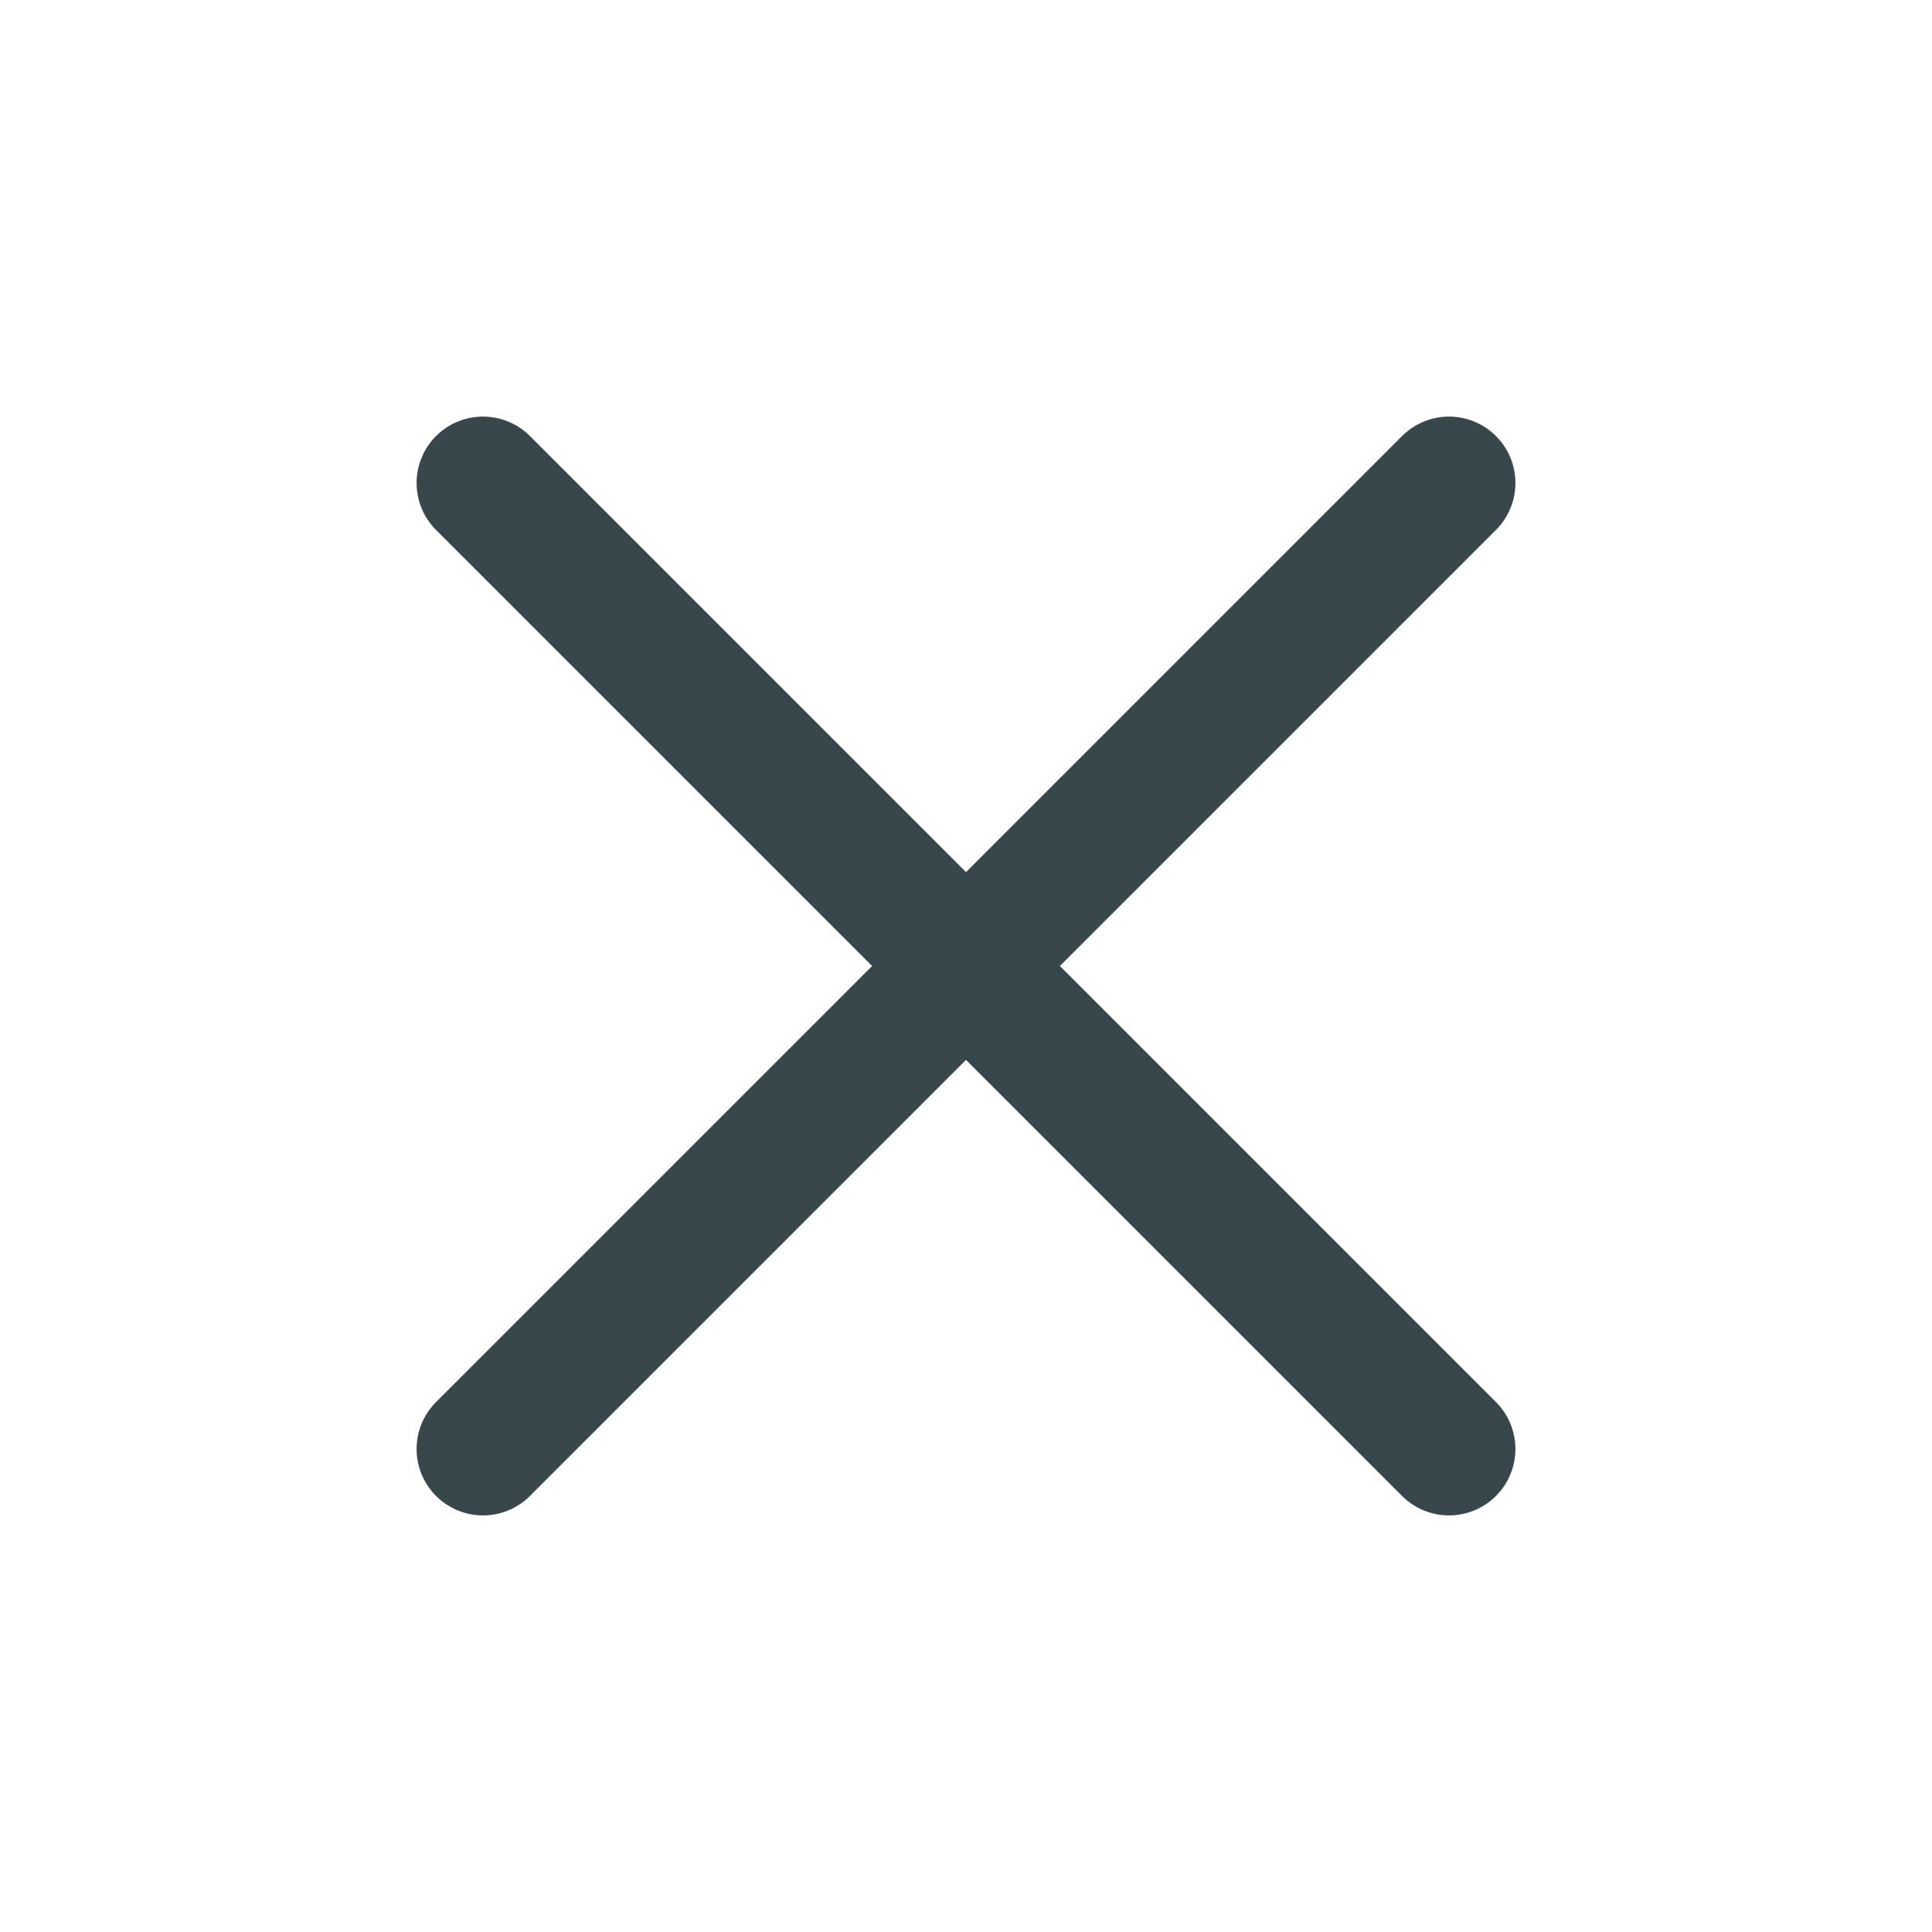
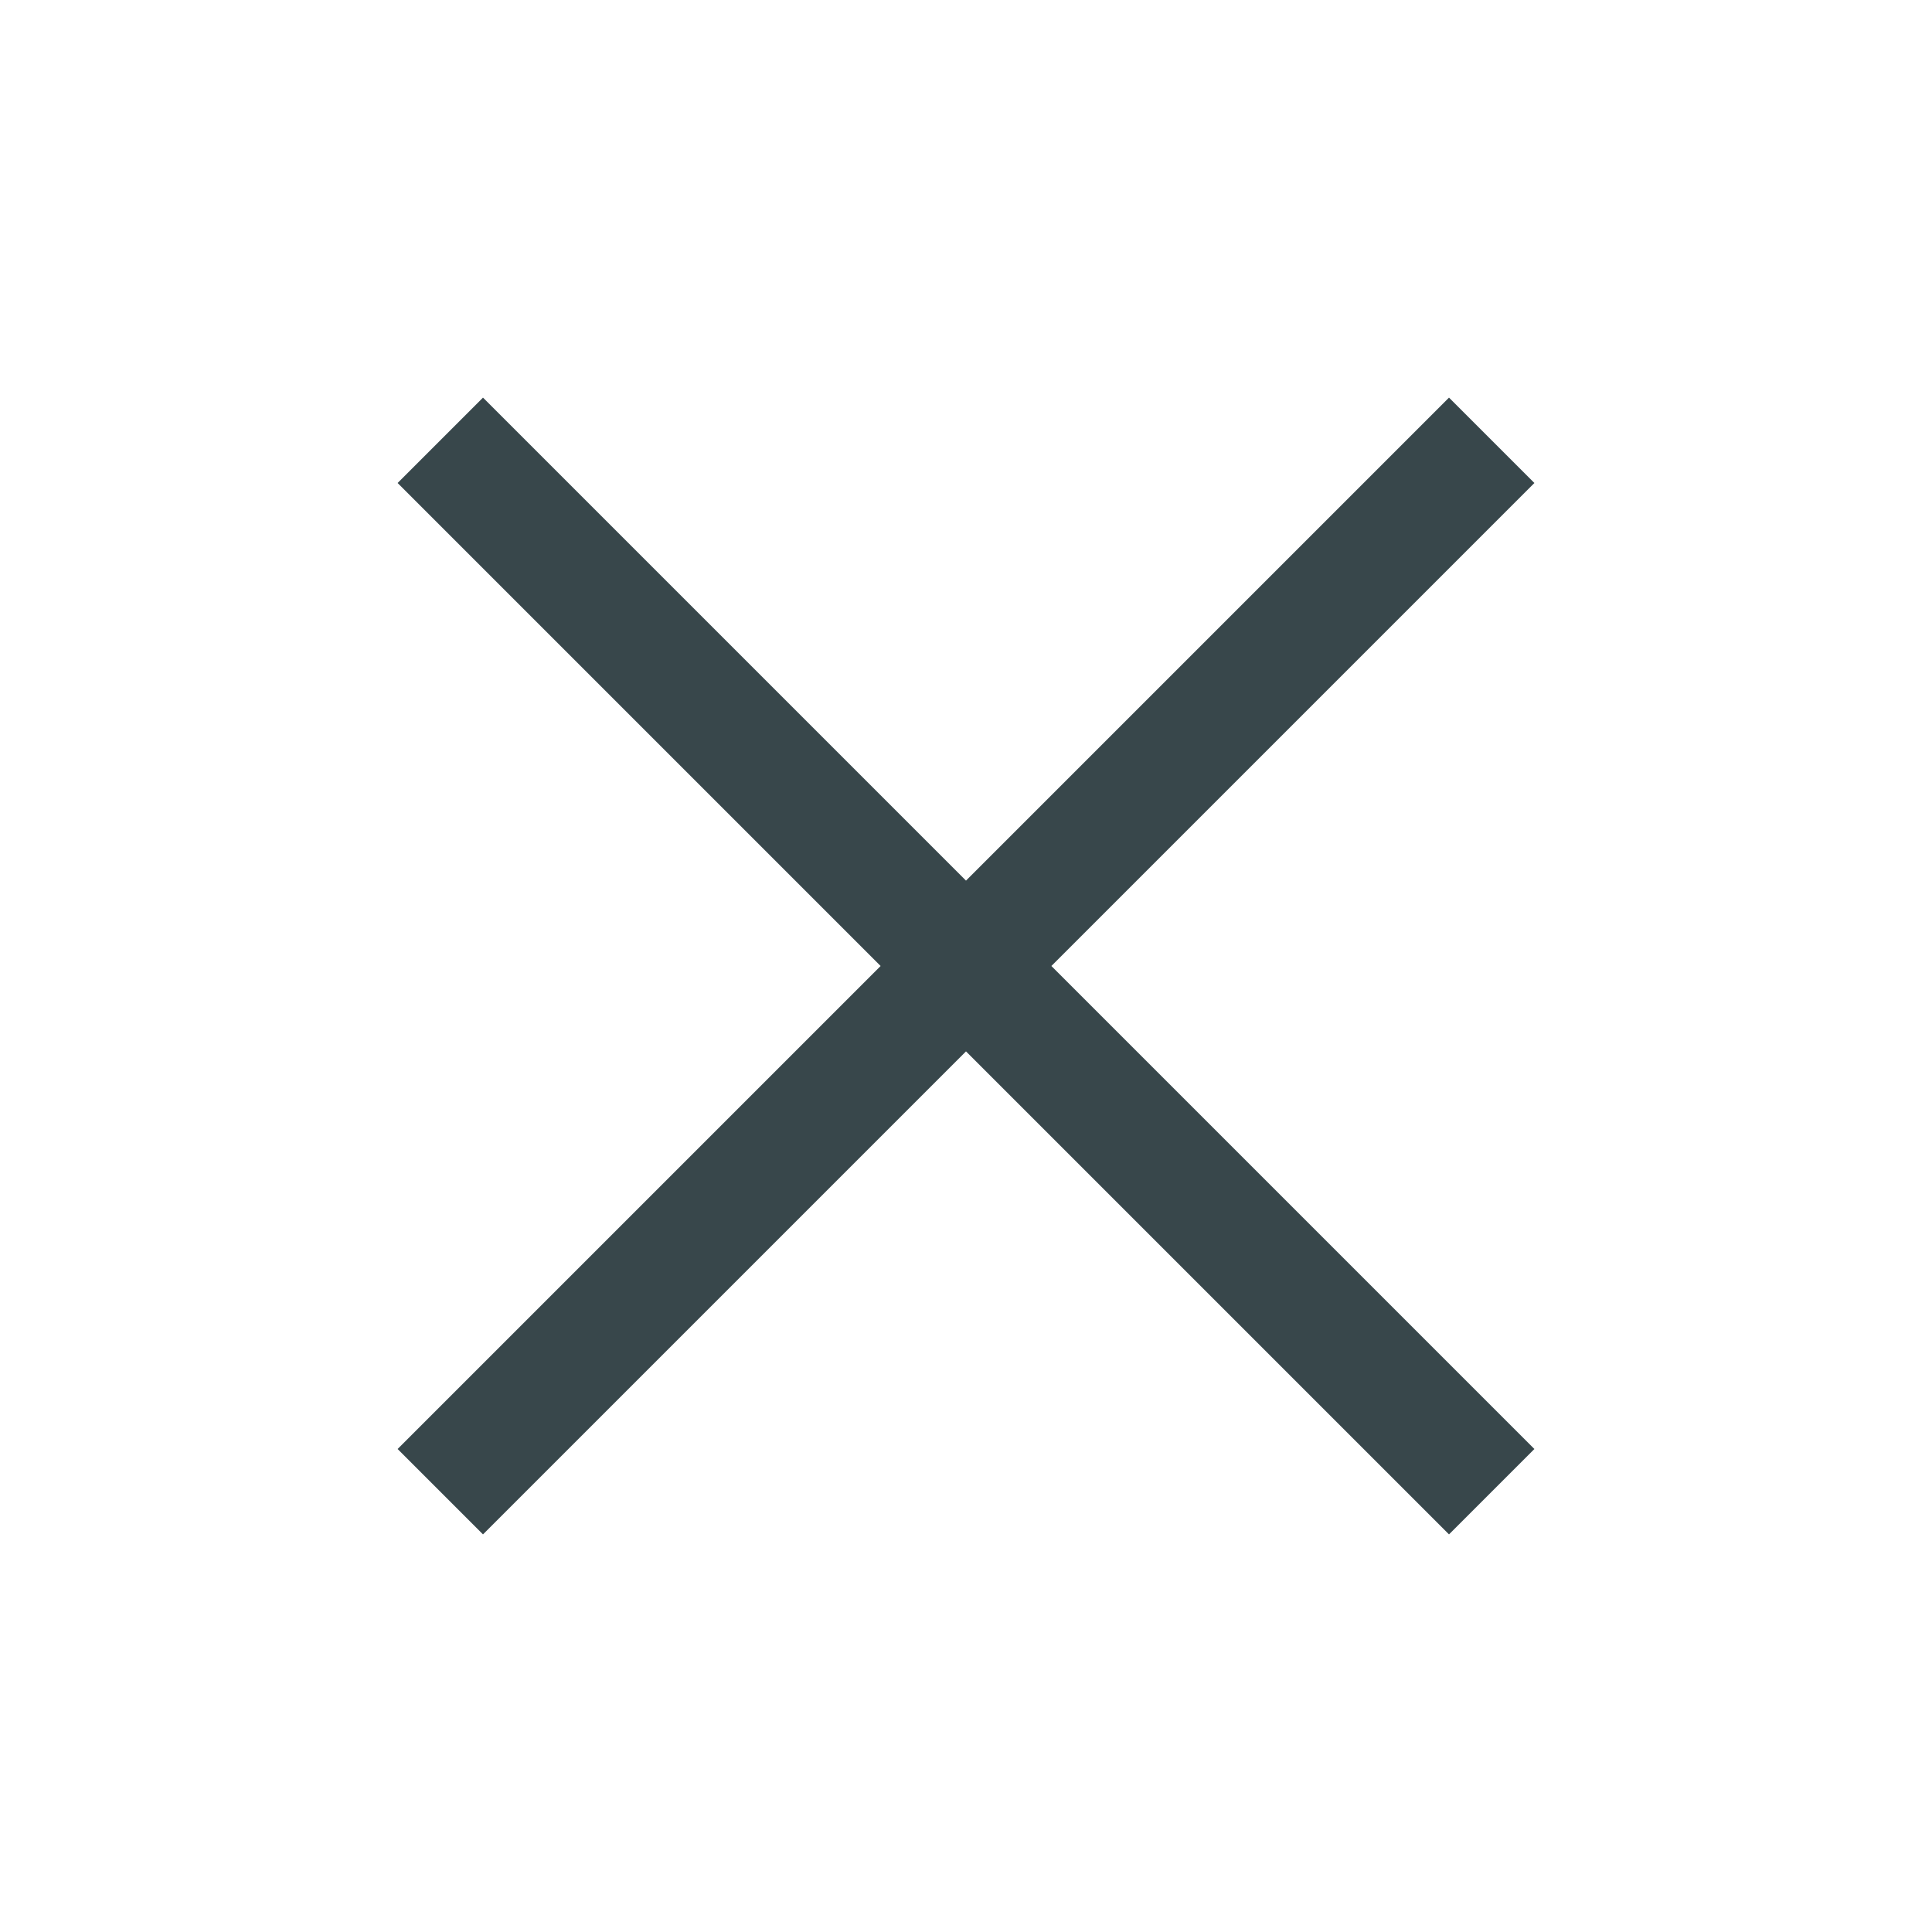
- <svg xmlns="http://www.w3.org/2000/svg" width="24" height="24" viewBox="0 0 24 24" fill="none" stroke="#38474b" stroke-width="1.65" stroke-linecap="round" stroke-linejoin="round">
+ <svg xmlns="http://www.w3.org/2000/svg" width="24" height="24" viewBox="0 0 24 24" fill="none" stroke="#38474b" stroke-width="1.5" stroke-linecap="square" stroke-linejoin="miter">
  <path d="m6 6 12 12M18 6 6 18" />
</svg>
